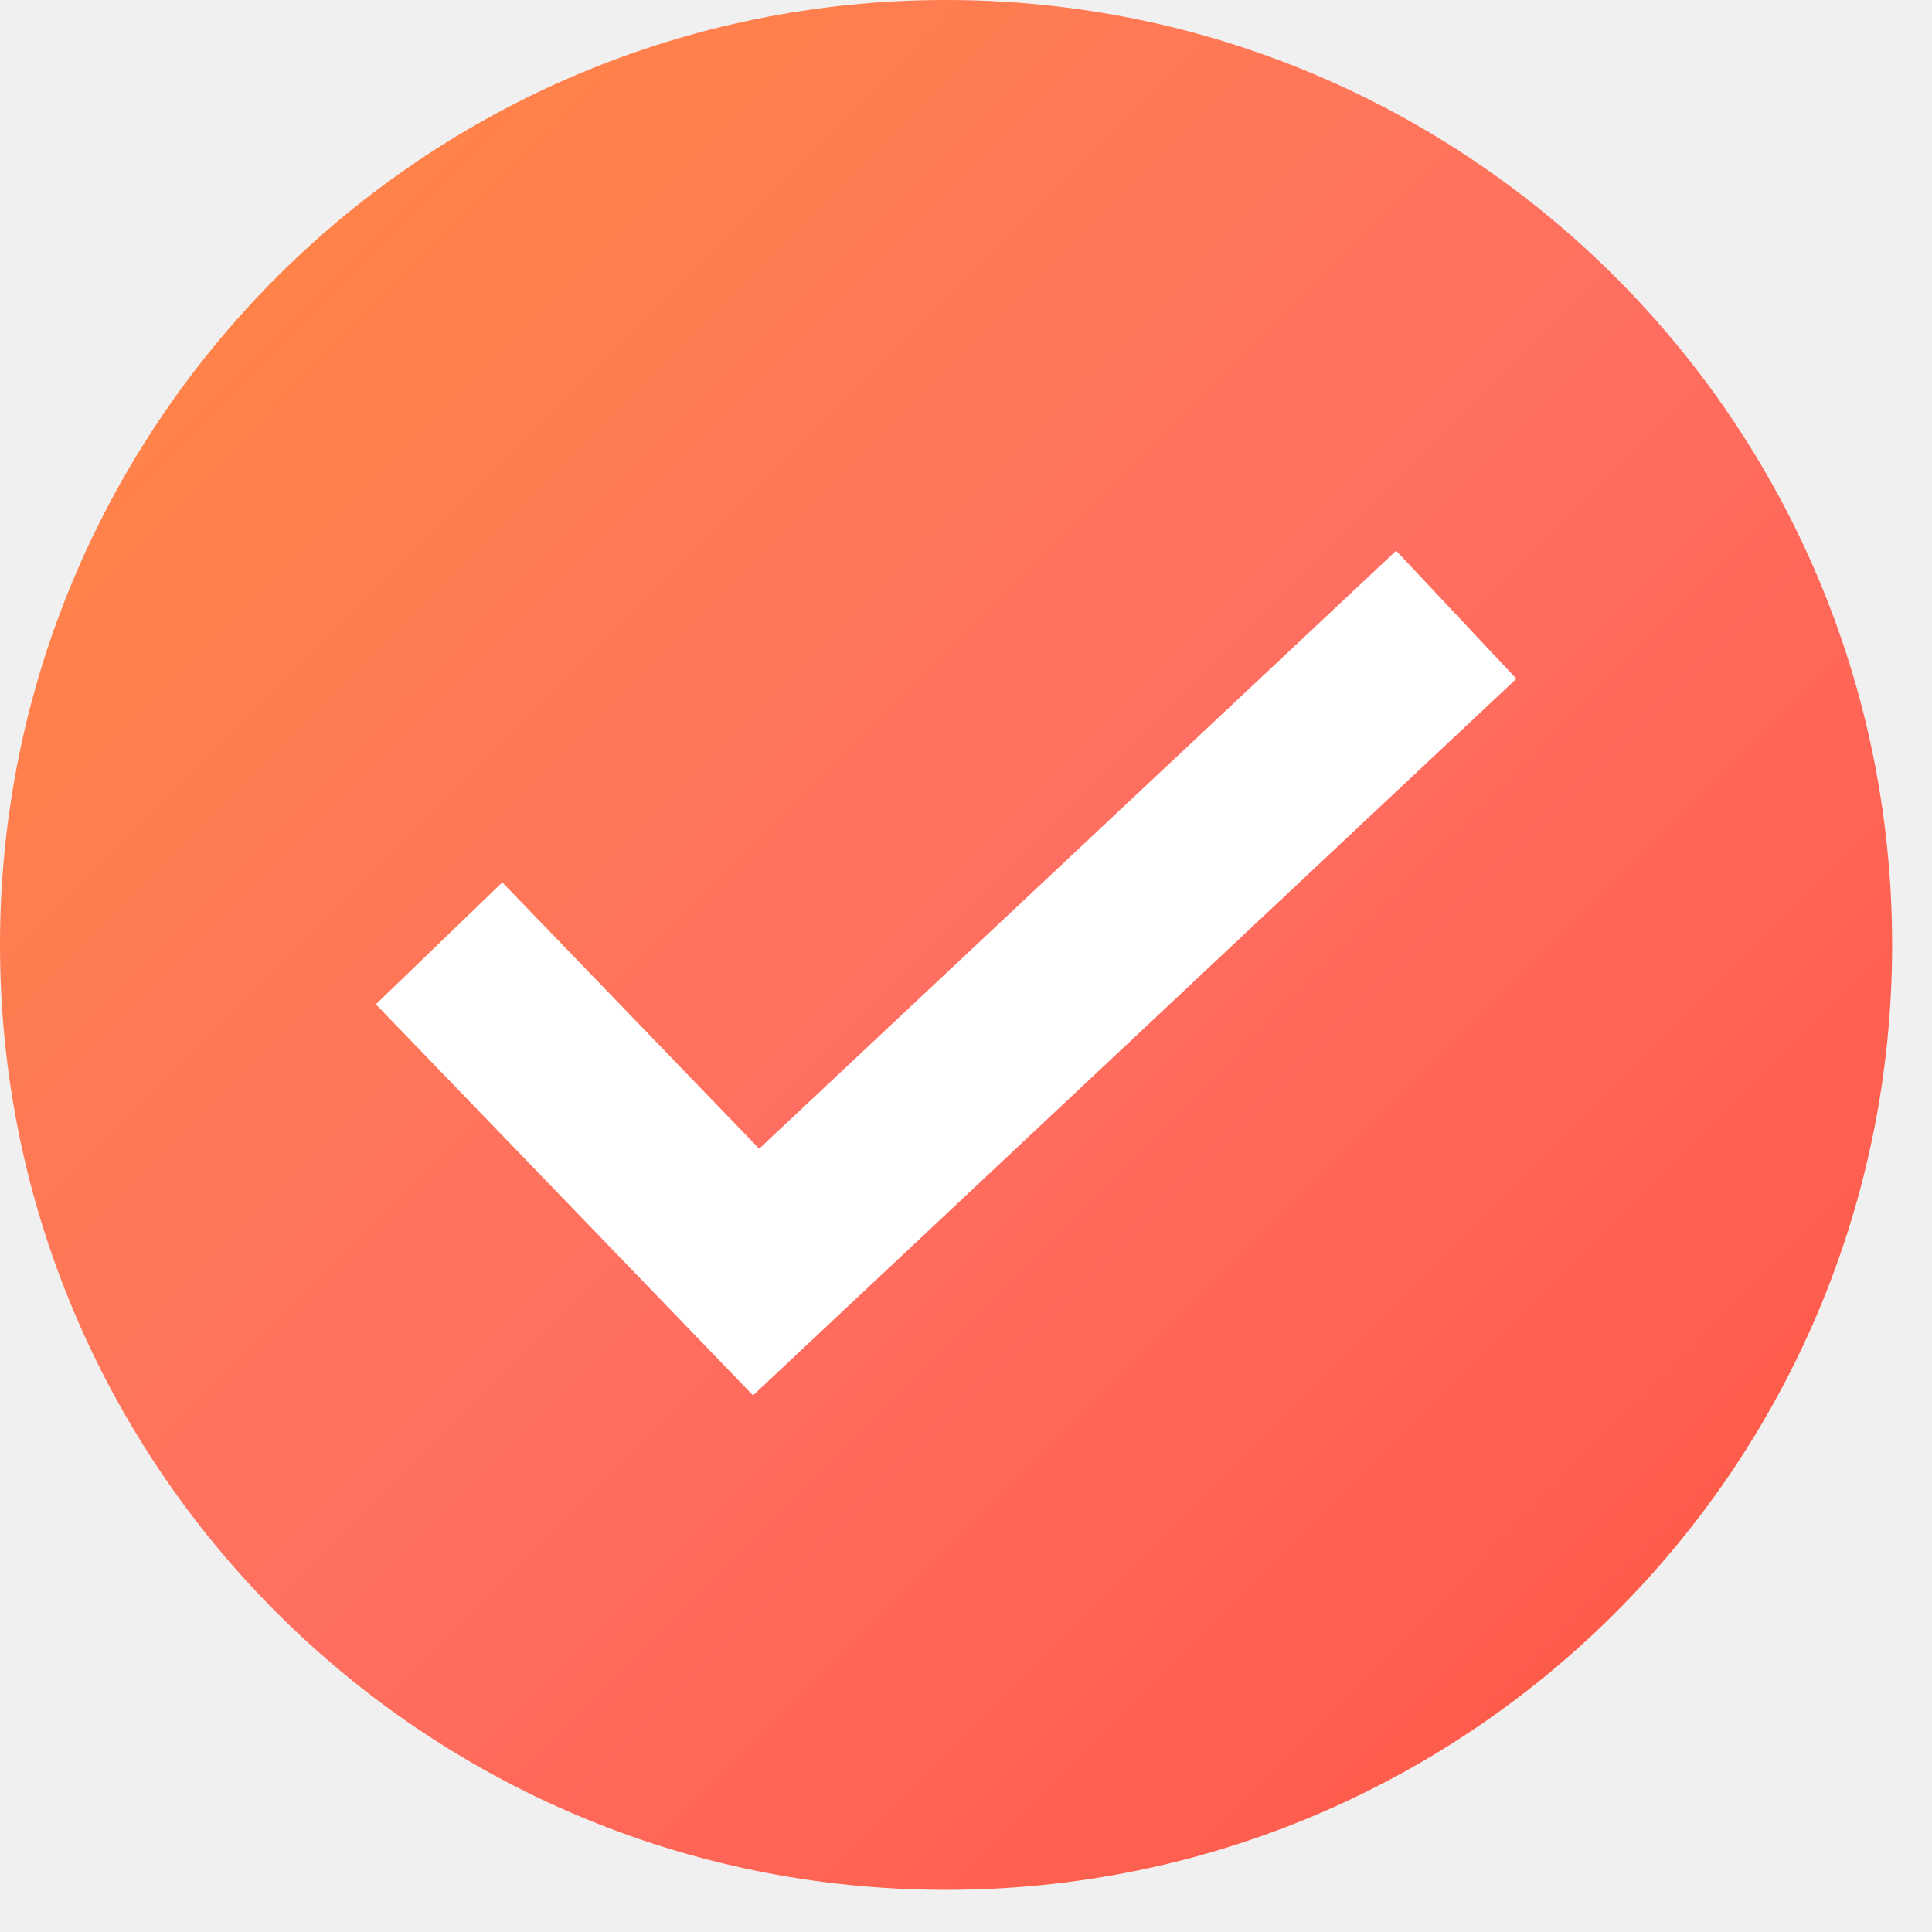
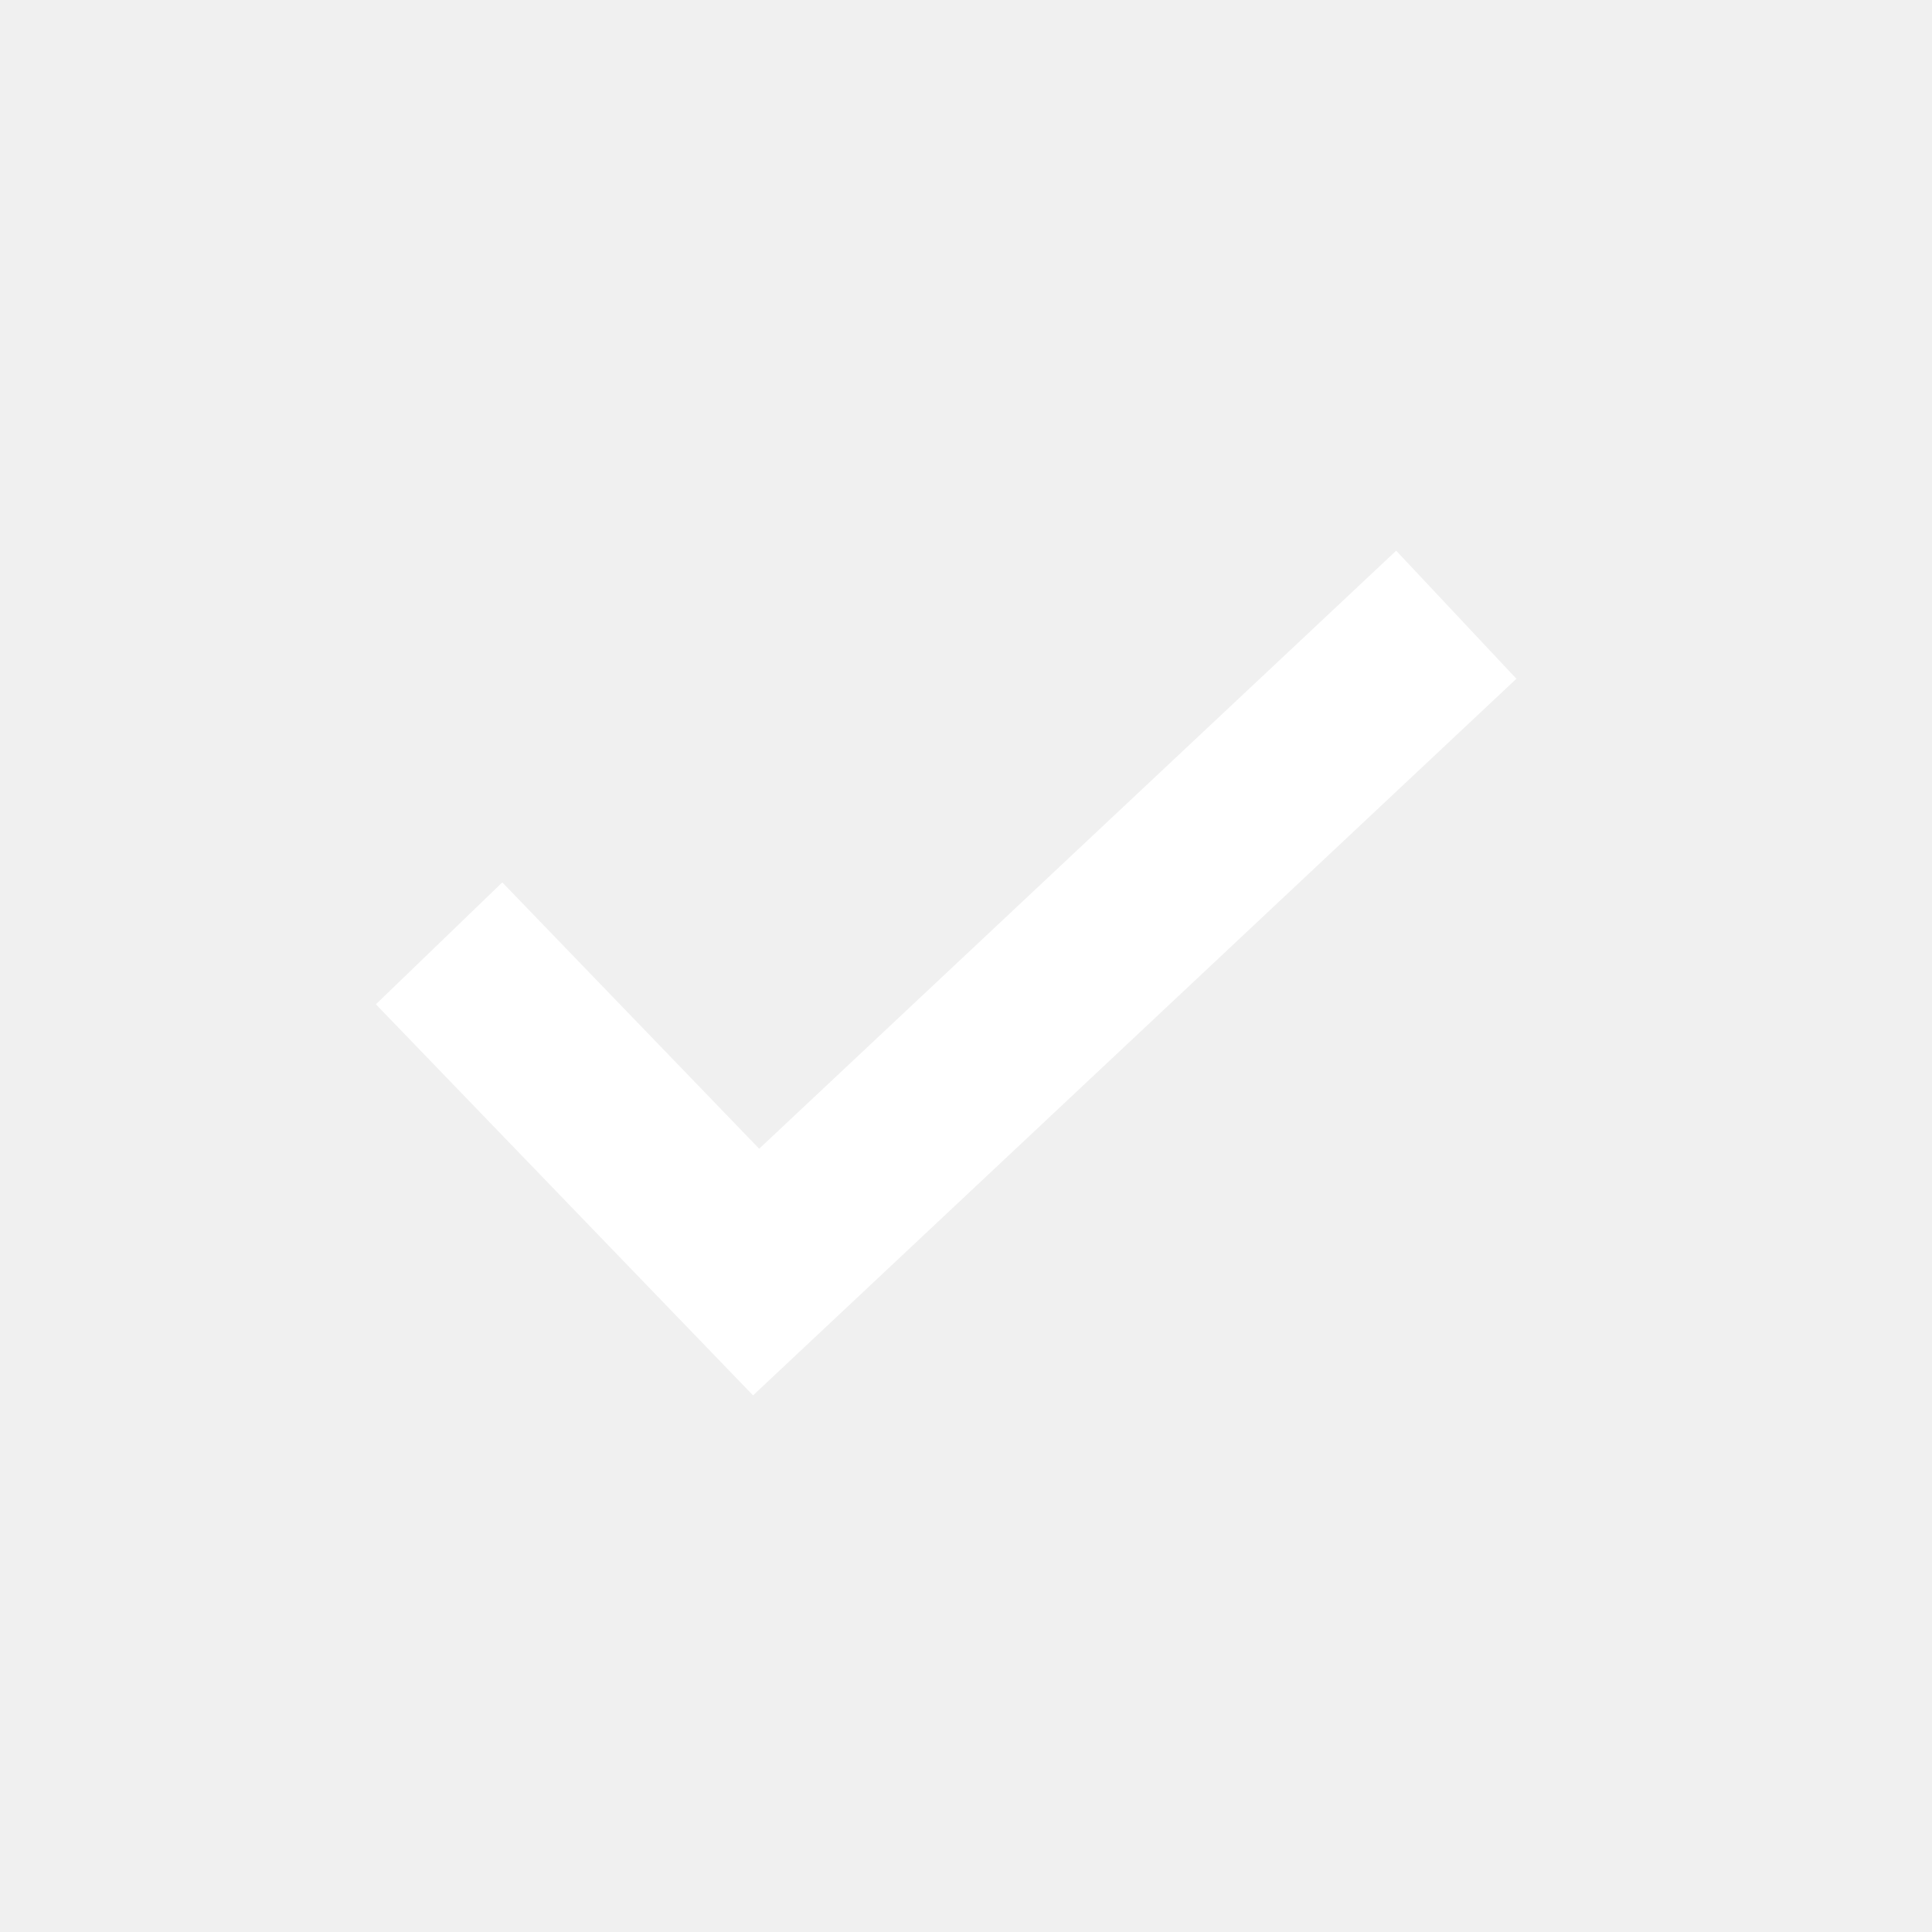
<svg xmlns="http://www.w3.org/2000/svg" width="22" height="22" viewBox="0 0 22 22">
-   <defs>
-     <linearGradient id="a" x1="0%" y1=".125%" y2="99.875%">
-       <stop offset="0%" stop-color="#FF8A40" />
-       <stop offset="50.765%" stop-color="#FF6F61" />
-       <stop offset="100%" stop-color="#FE5442" />
-     </linearGradient>
-   </defs>
  <g fill="none" fill-rule="evenodd">
-     <ellipse cx="10.773" cy="10.76" fill="url(#a)" rx="10.773" ry="10.76" />
    <path stroke="#FFF" stroke-width="2" d="M16.583 7L8.61 14.485 5 10.742" />
  </g>
</svg>
